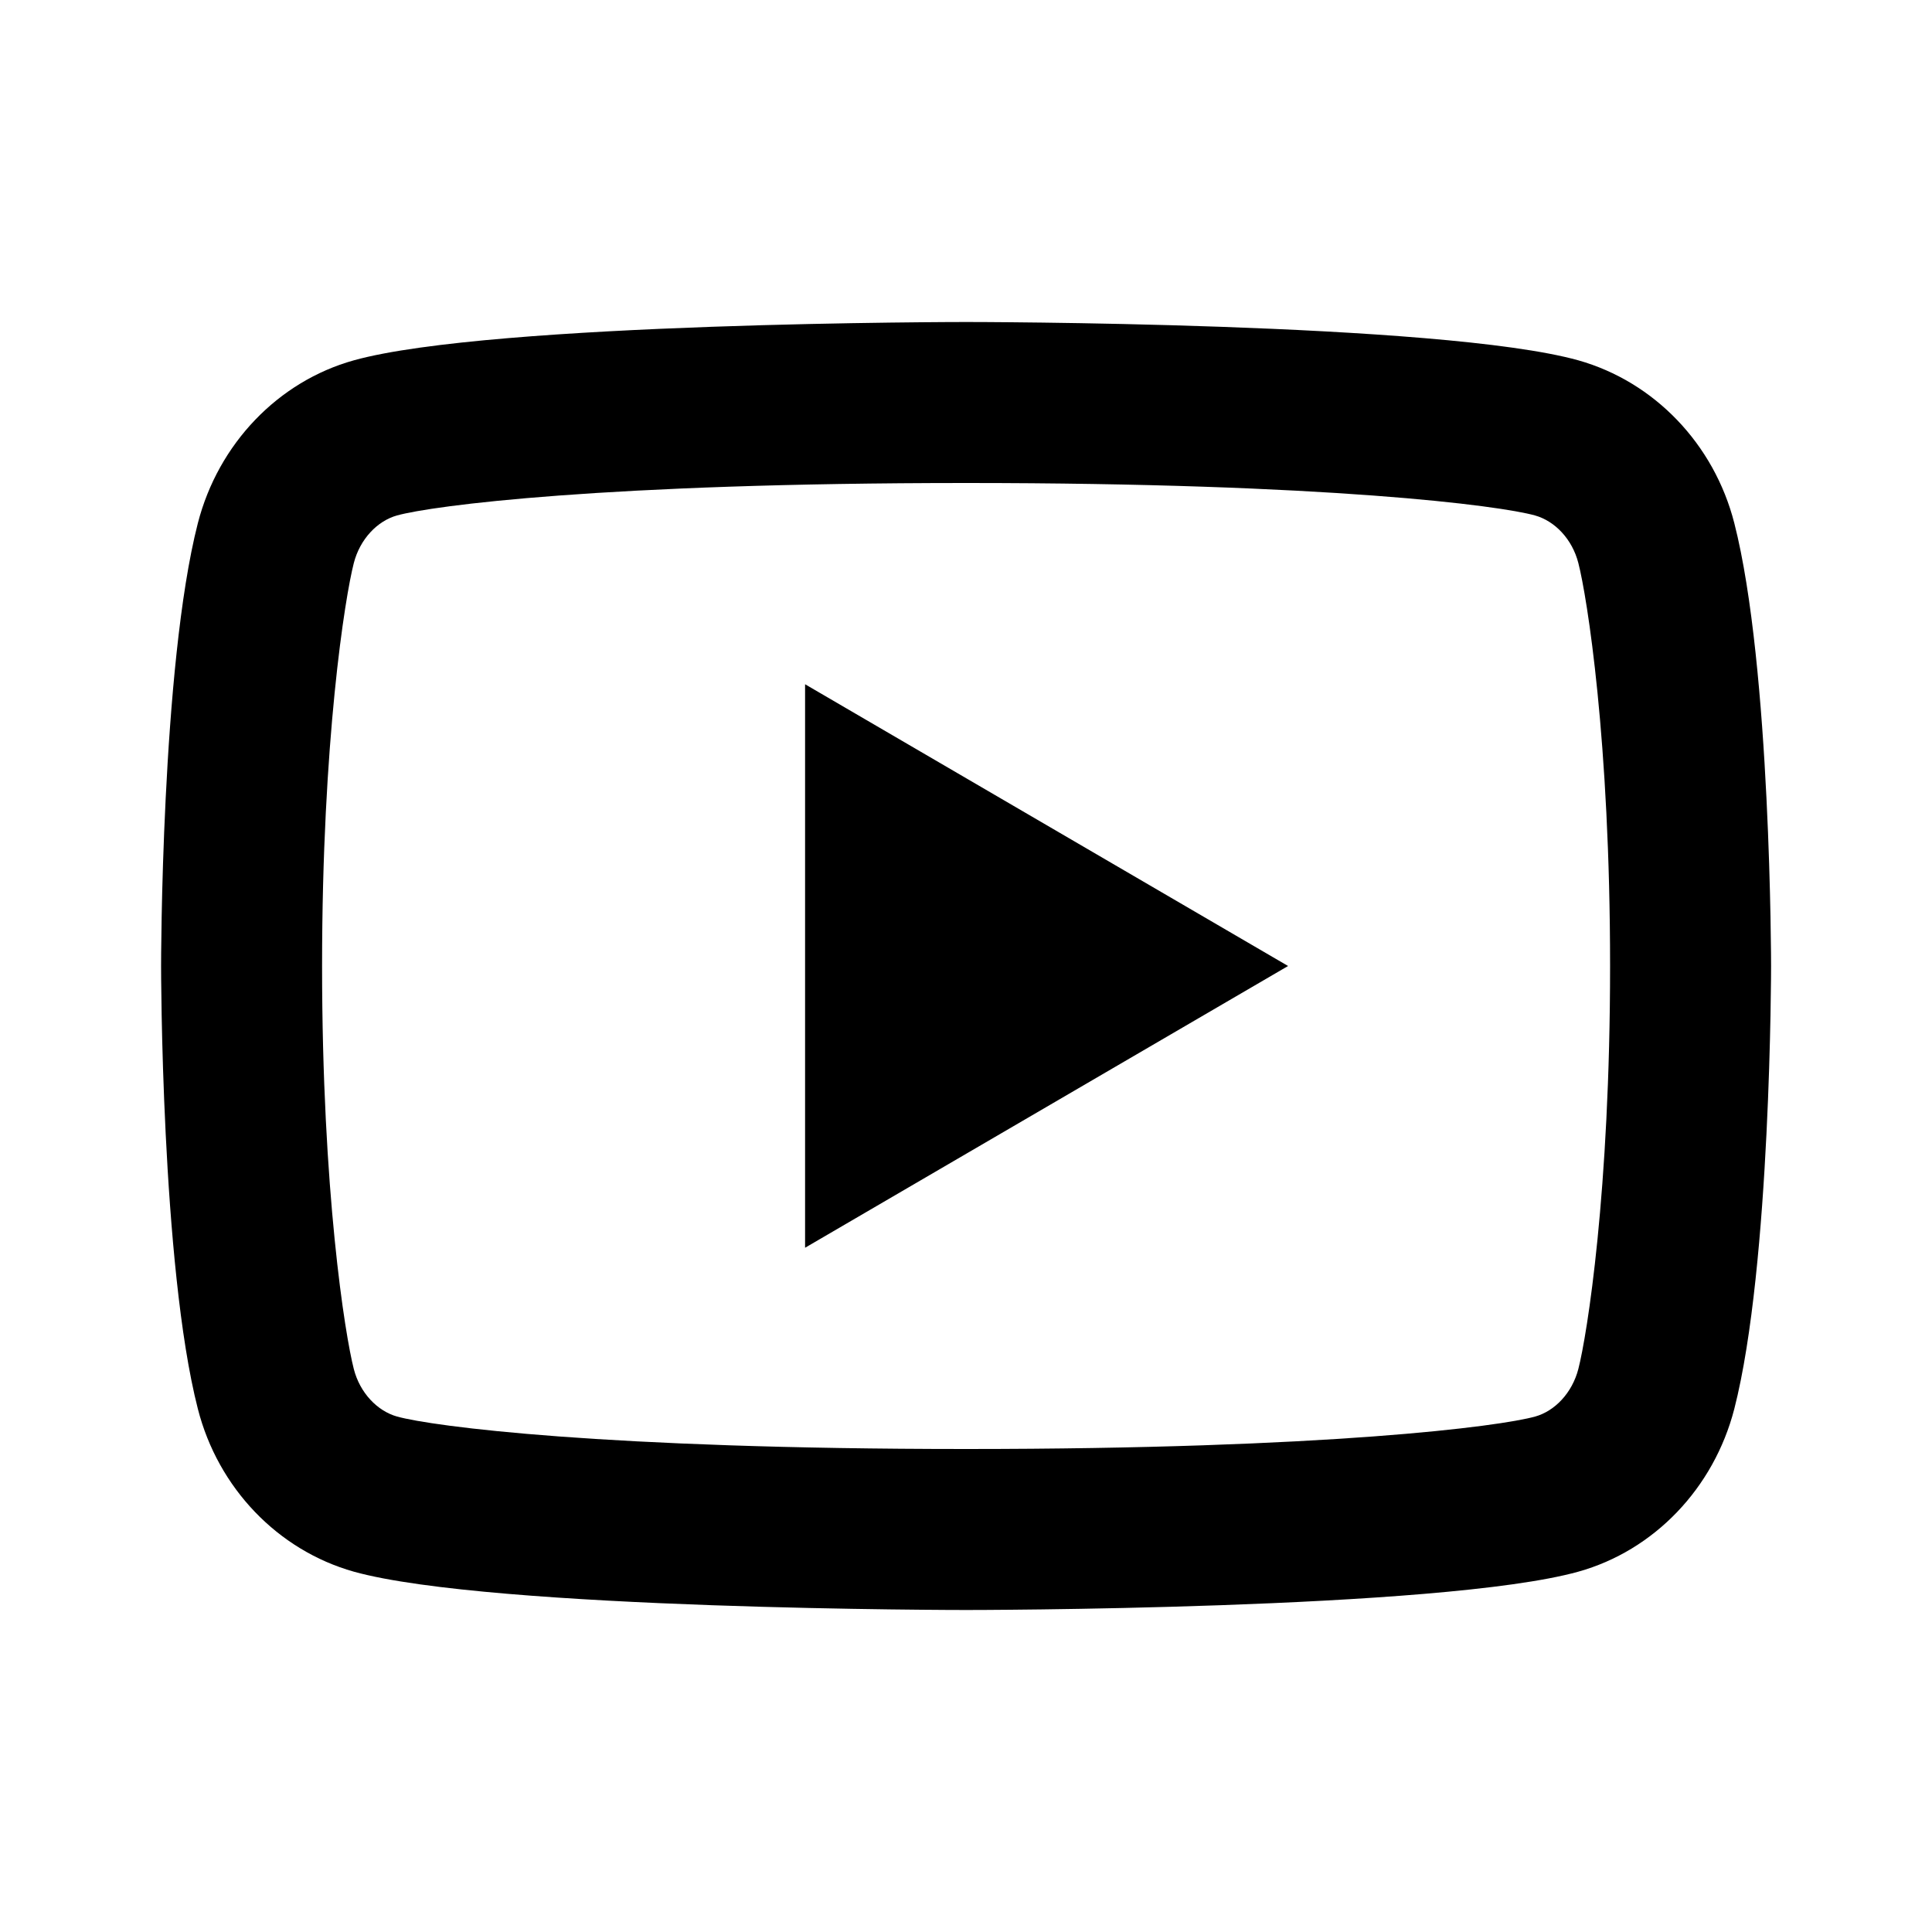
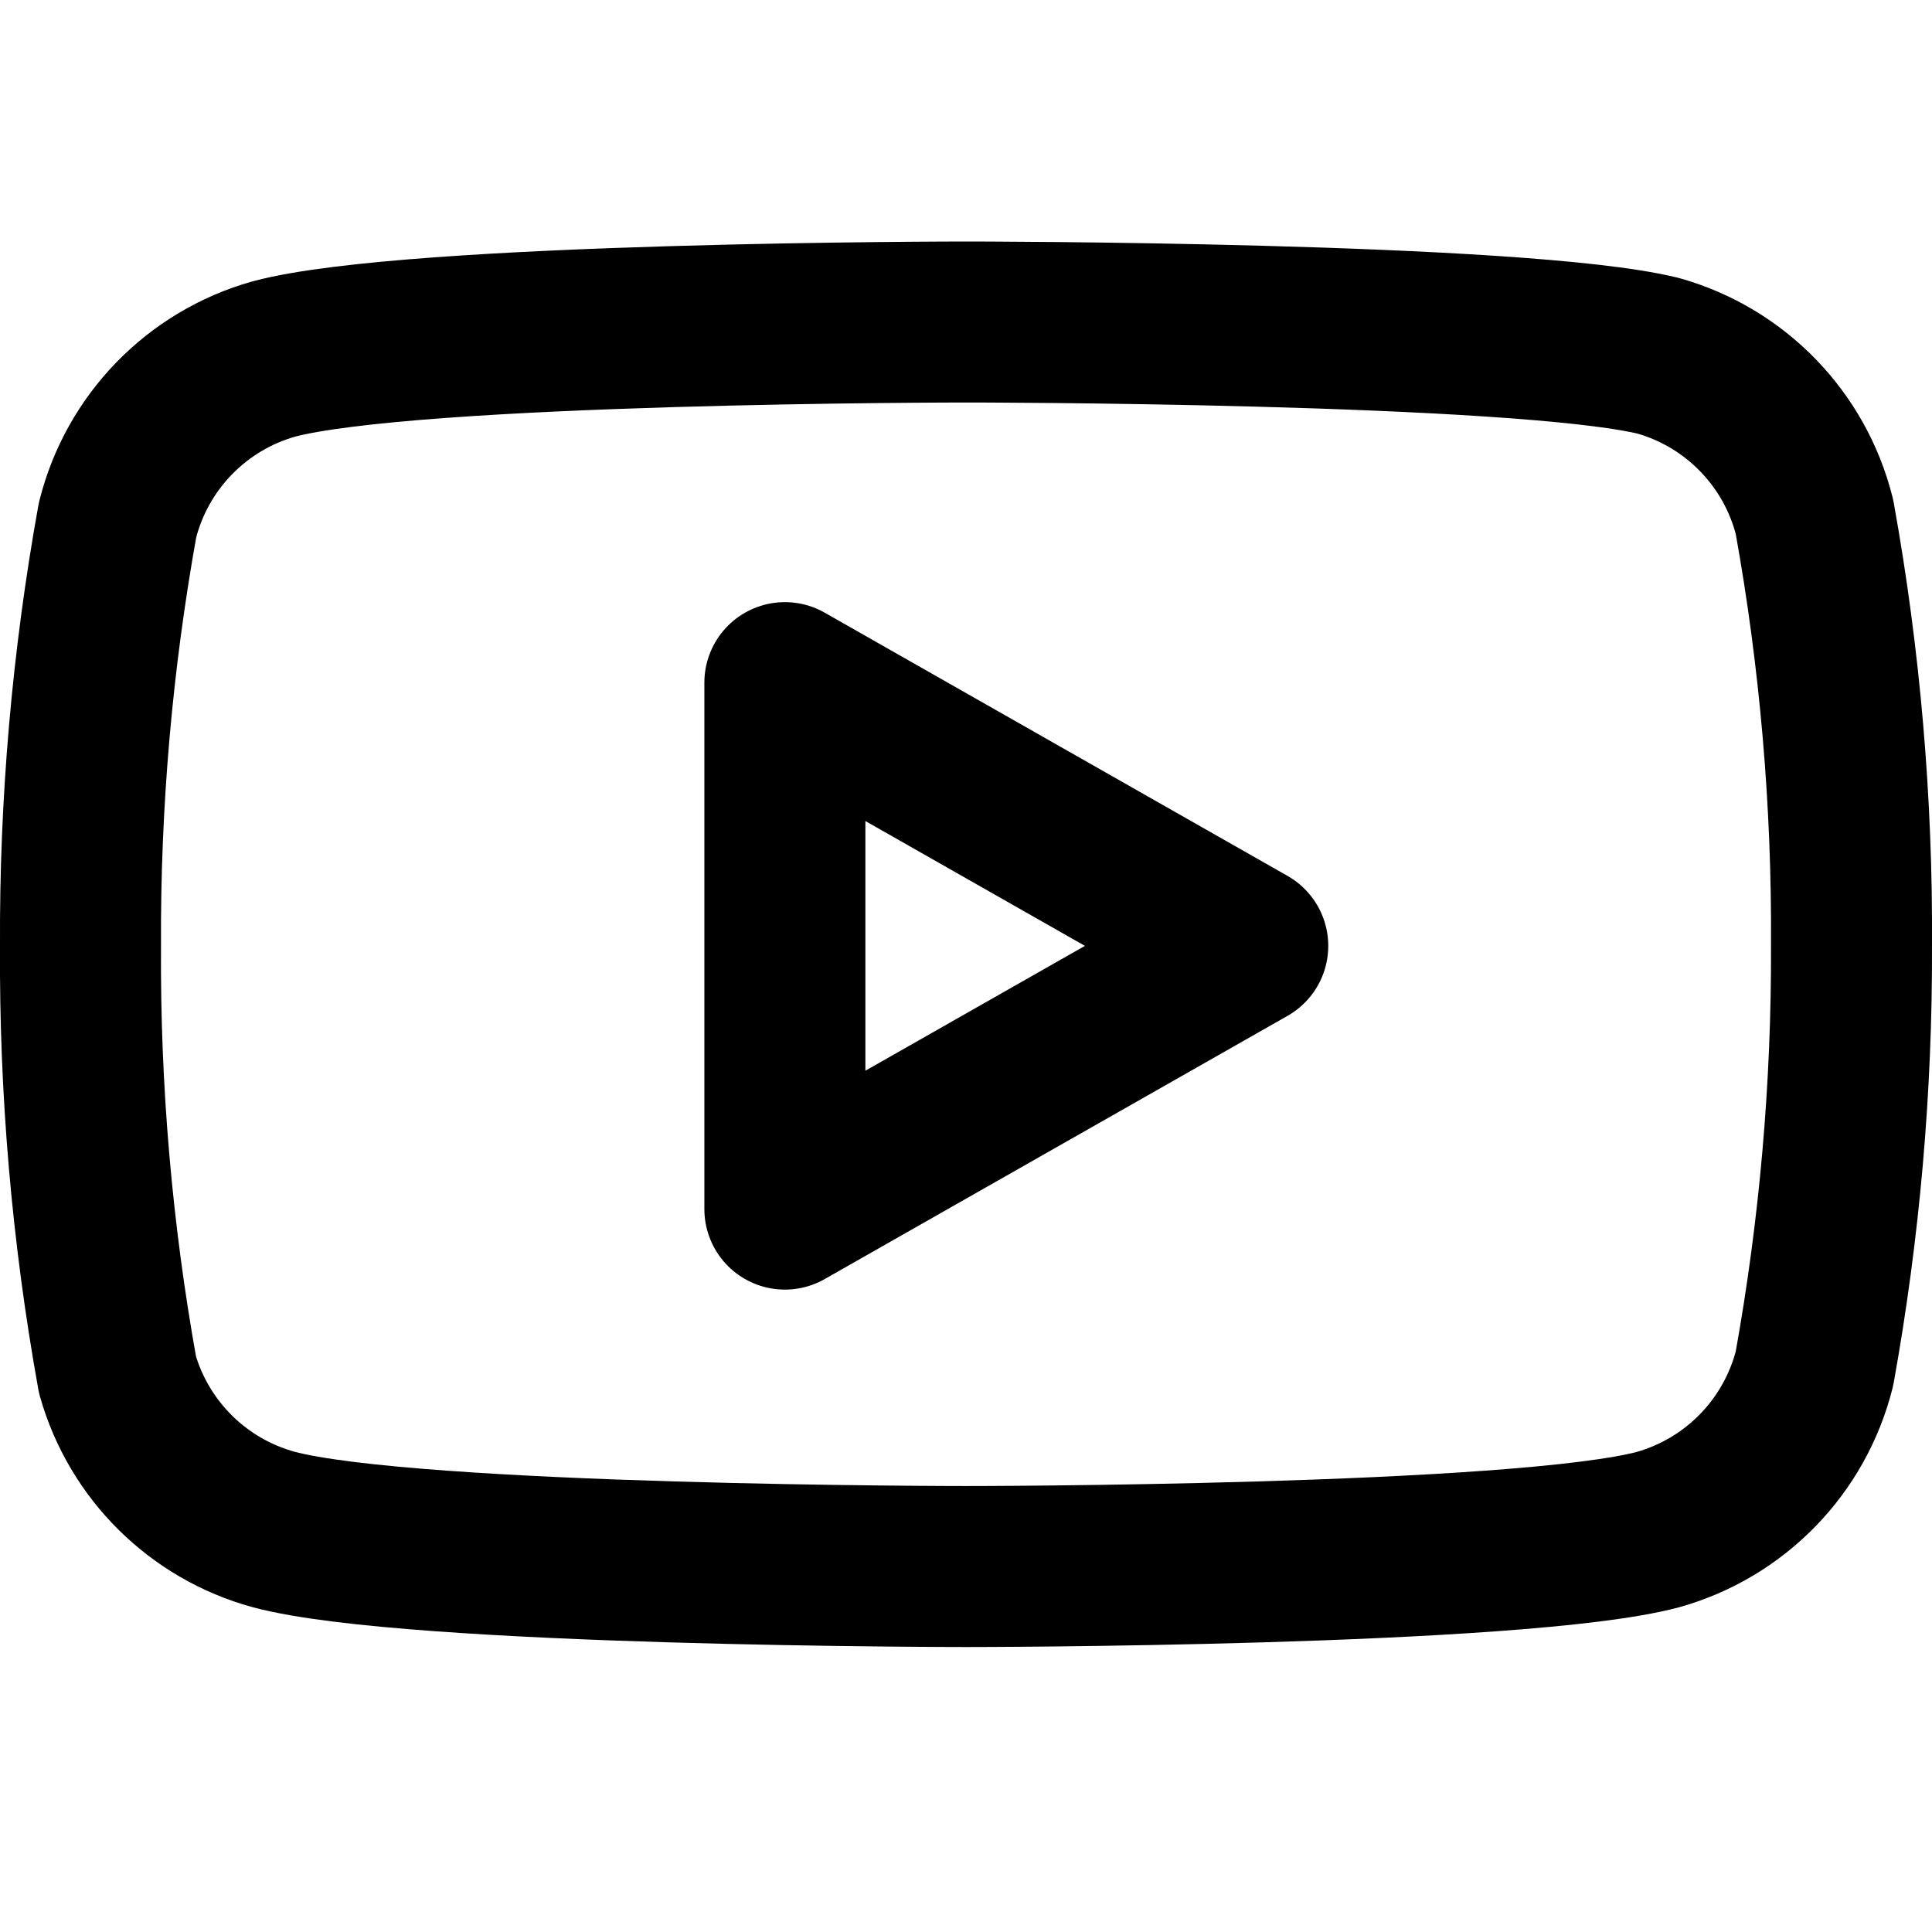
- <svg xmlns="http://www.w3.org/2000/svg" viewBox="0 0 24 24" fill="currentColor">
-   <path d="M19.607 6.995C19.531 6.697 19.315 6.472 19.068 6.403C18.63 6.281 16.501 6 12.001 6C7.501 6 5.373 6.281 4.932 6.403C4.688 6.471 4.472 6.696 4.395 6.995C4.286 7.419 4.001 9.196 4.001 12C4.001 14.804 4.286 16.581 4.395 17.006C4.471 17.303 4.687 17.528 4.933 17.597C5.373 17.719 7.501 18 12.001 18C16.501 18 18.63 17.719 19.07 17.597C19.314 17.529 19.53 17.304 19.607 17.005C19.716 16.581 20.001 14.8 20.001 12C20.001 9.2 19.716 7.419 19.607 6.995ZM21.544 6.498C22.001 8.28 22.001 12 22.001 12C22.001 12 22.001 15.72 21.544 17.502C21.29 18.487 20.547 19.262 19.606 19.524C17.897 20 12.001 20 12.001 20C12.001 20 6.108 20 4.396 19.524C3.451 19.258 2.709 18.484 2.458 17.502C2.001 15.72 2.001 12 2.001 12C2.001 12 2.001 8.28 2.458 6.498C2.712 5.513 3.455 4.738 4.396 4.476C6.108 4 12.001 4 12.001 4C12.001 4 17.897 4 19.606 4.476C20.55 4.742 21.293 5.516 21.544 6.498ZM10.001 15.5V8.5L16.001 12L10.001 15.5Z" />
+ <svg xmlns="http://www.w3.org/2000/svg" viewBox="0 0 24 24" fill="none" stroke="currentColor" stroke-width="2" stroke-linecap="round" stroke-linejoin="round">
+   <path d="M22.54 6.42a2.78 2.78 0 0 0-1.94-2C18.88 4 12 4 12 4s-6.88 0-8.6.46a2.78 2.78 0 0 0-1.94 2A29 29 0 0 0 1 11.75a29 29 0 0 0 .46 5.33A2.78 2.78 0 0 0 3.4 19c1.72.46 8.6.46 8.6.46s6.88 0 8.6-.46a2.78 2.78 0 0 0 1.94-2 29 29 0 0 0 .46-5.25 29 29 0 0 0-.46-5.33z" />
+   <polygon points="9.75 15.02 15.5 11.75 9.75 8.48 9.75 15.02" />
</svg>
